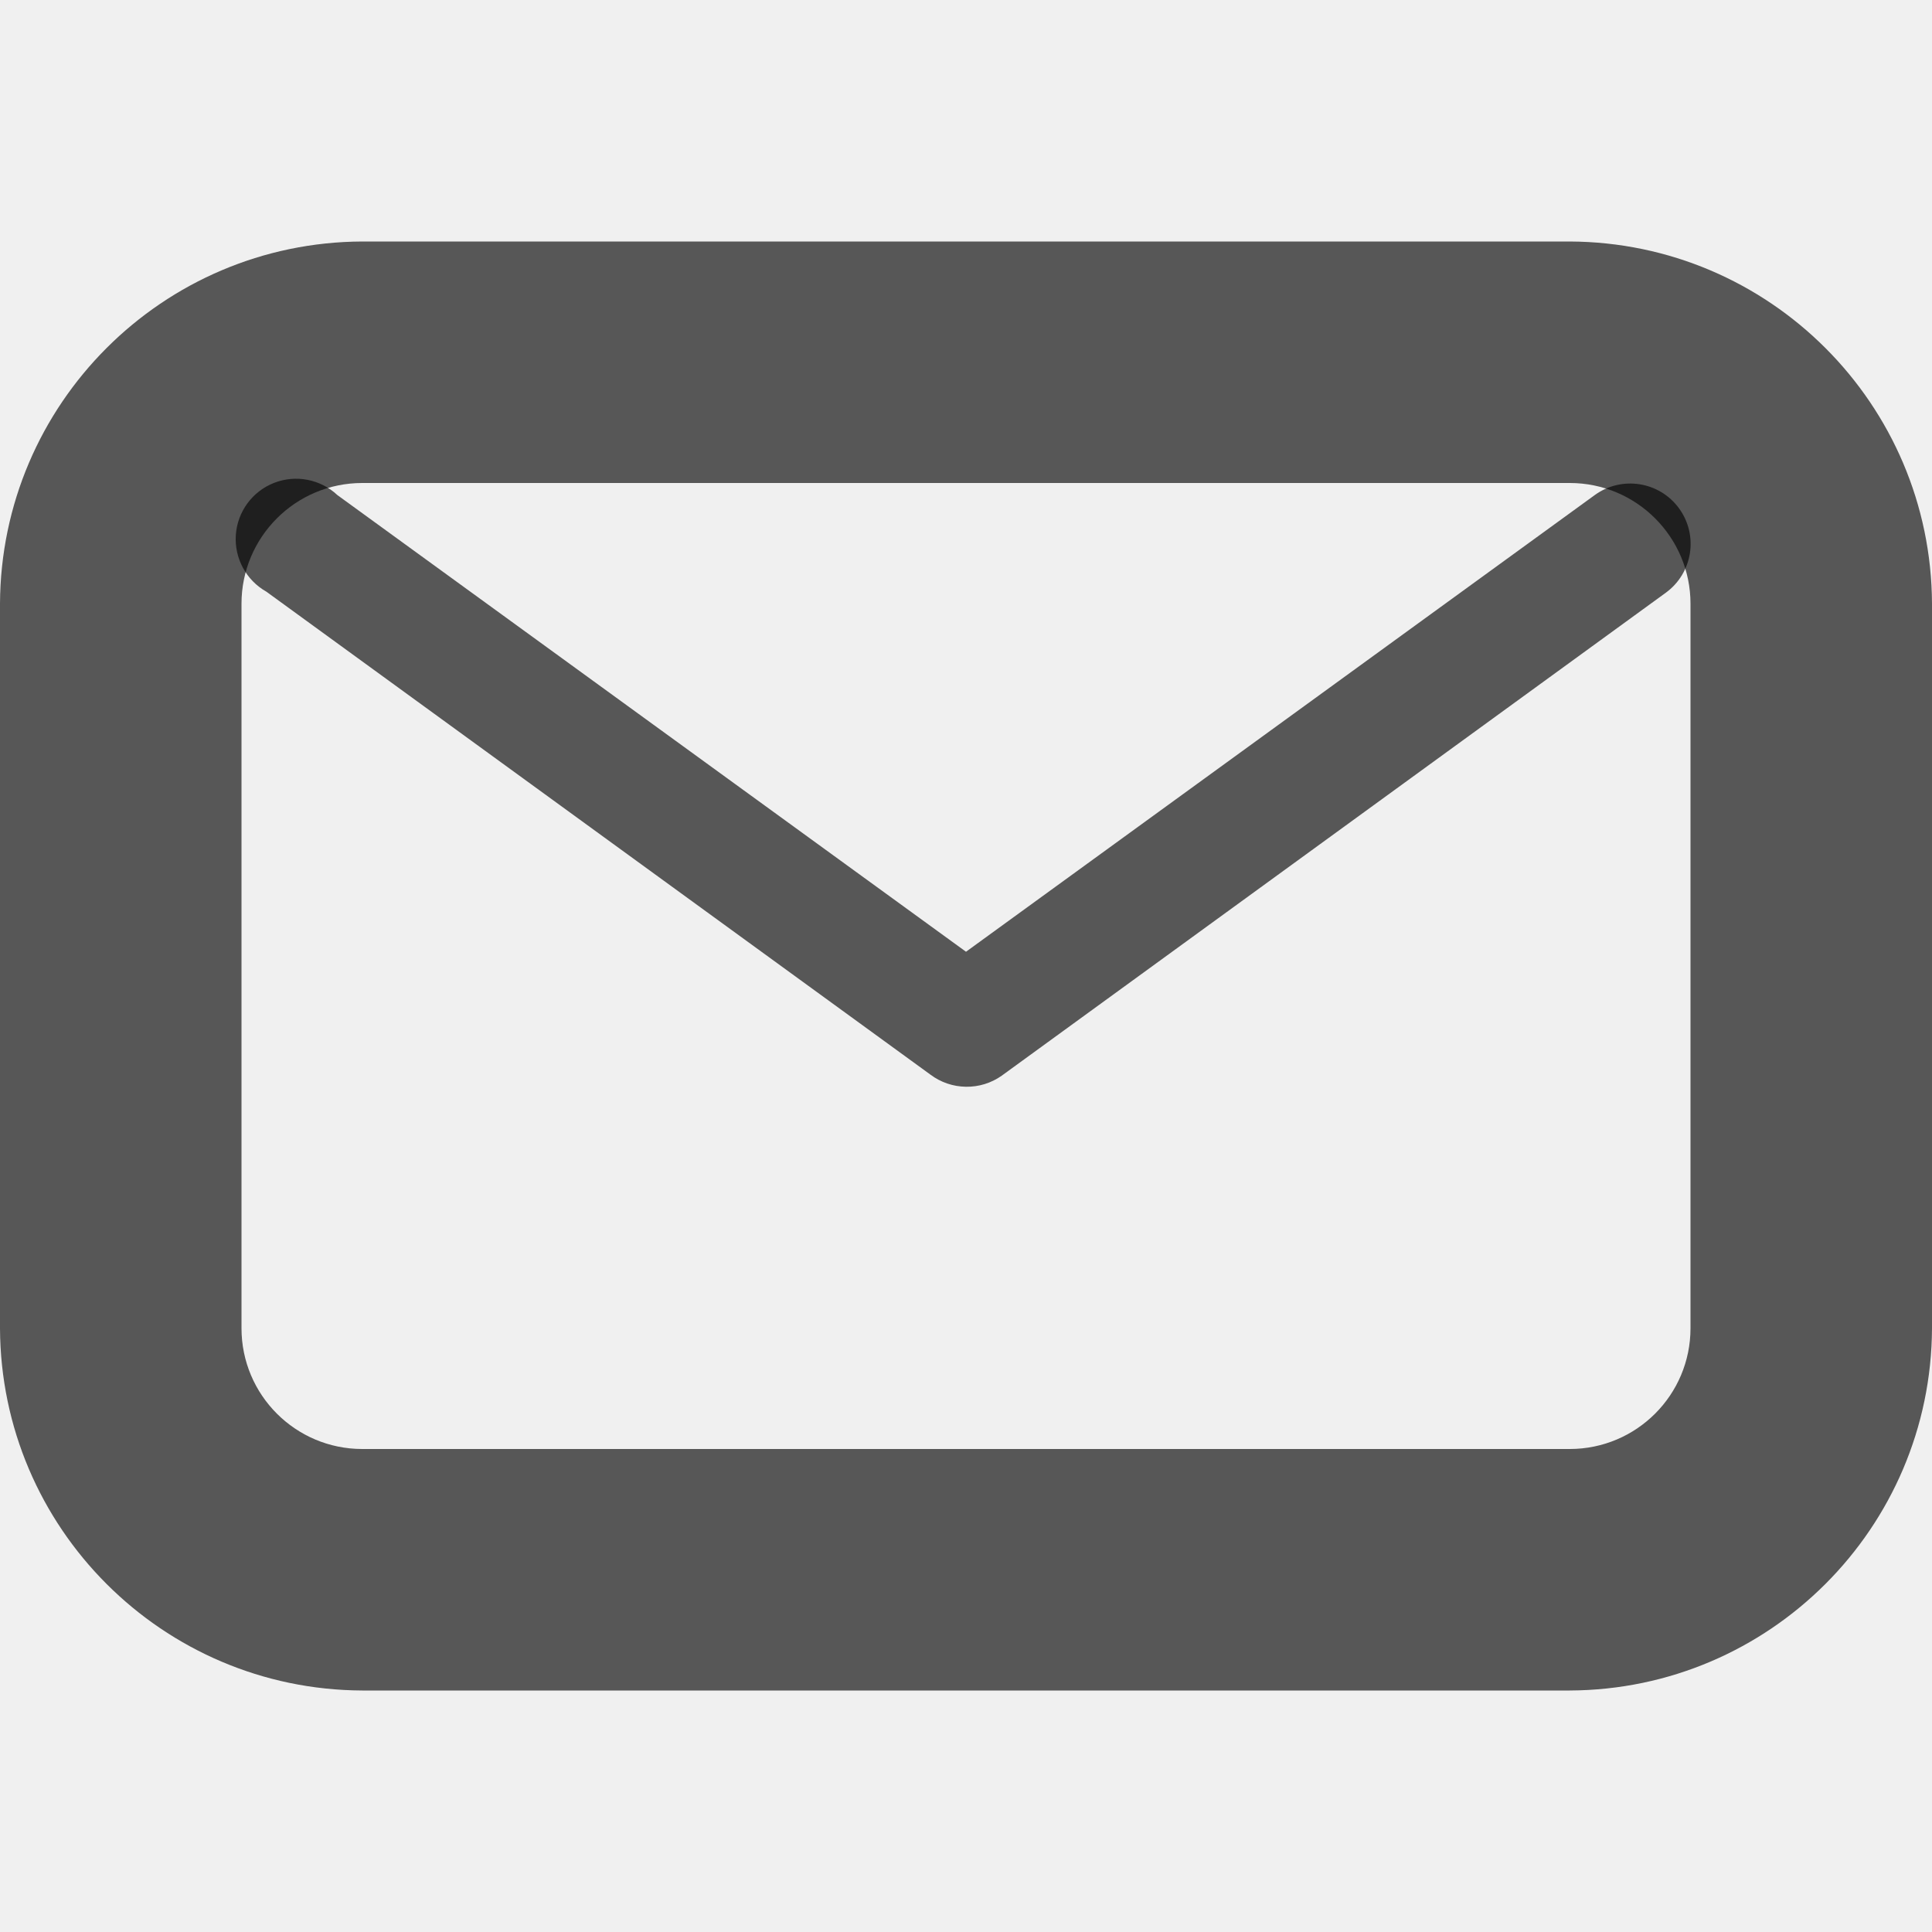
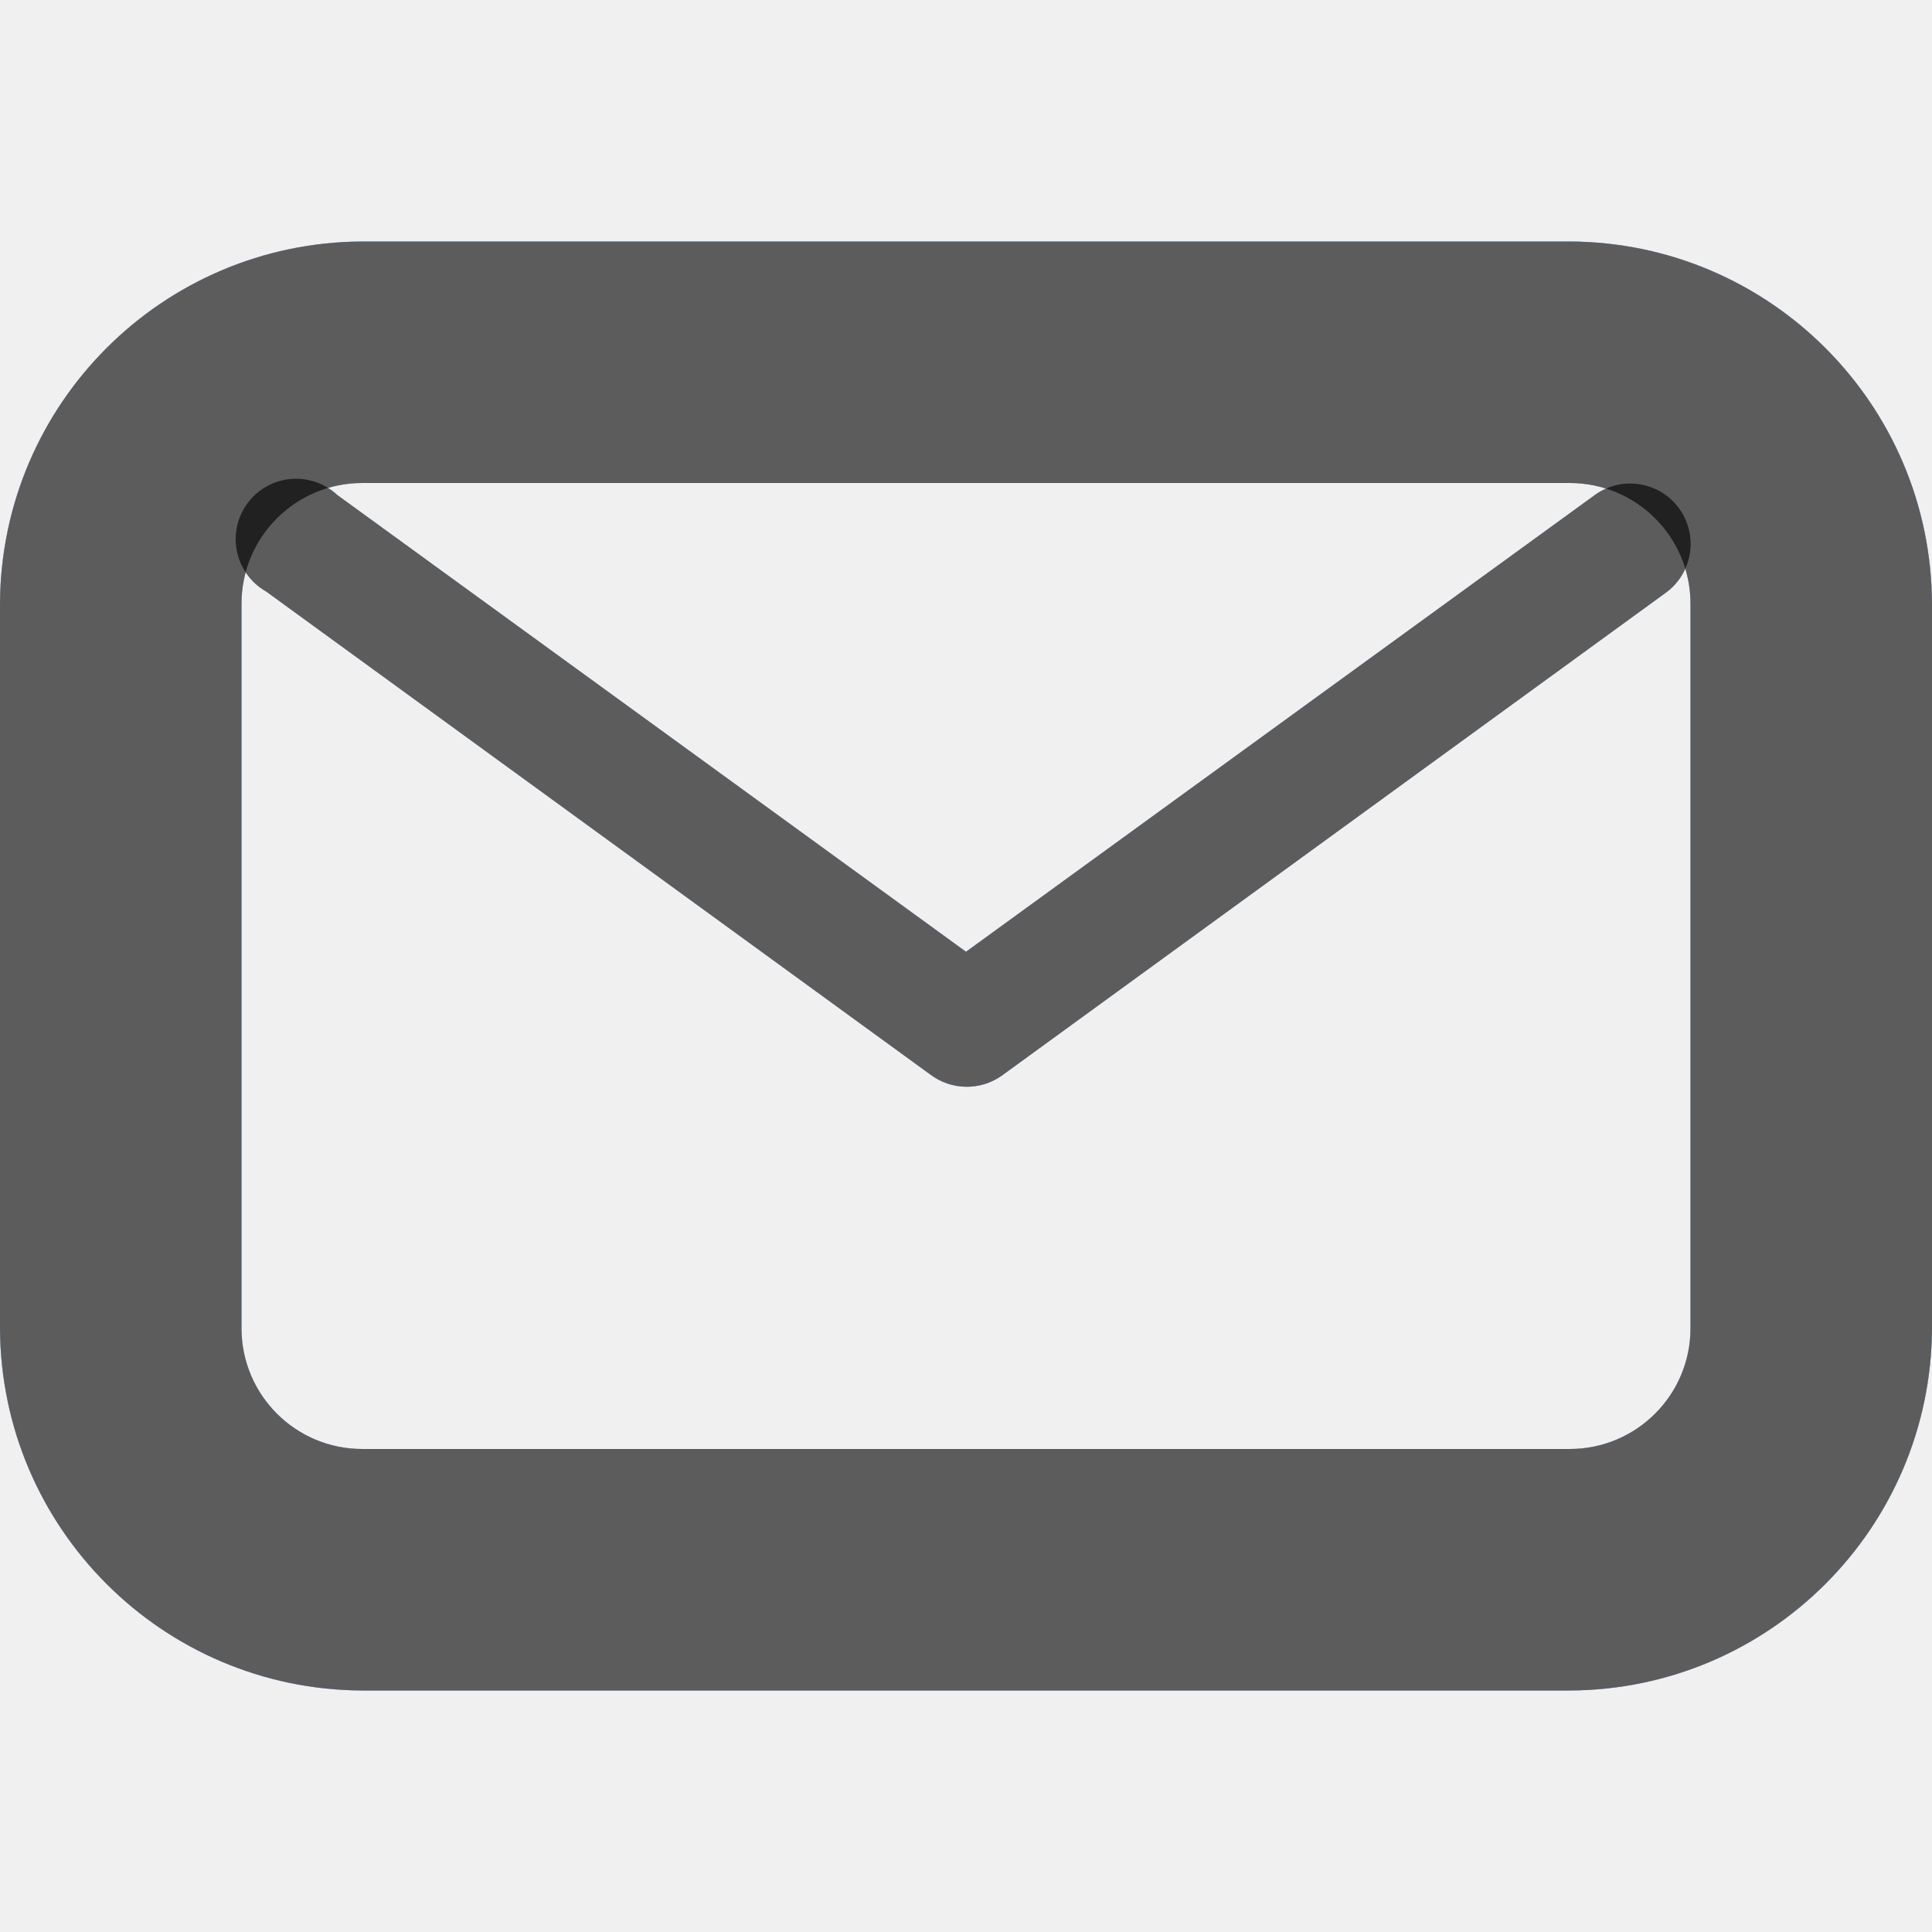
<svg xmlns="http://www.w3.org/2000/svg" width="16" height="16" viewBox="0 0 16 16">
  <style>
-     g {
-       fill: currentColor;
-       fill-opacity: 0.64;
-     }
-     
-     #brighttext:target + g {
-       fill: #ffffff;
-       fill-opacity: 1;
+     g:not(:target) {
+       display: none;
    }
  </style>
-   <g id="brighttext" />
-   <g>
-     <path d="M13 2H3a3.013 3.013 0 0 0-3 3v6a3.013 3.013 0 0 0 3 3h10a3.013 3.013 0 0 0 3-3V5a3.013 3.013 0 0 0-3-3zm1 9a1 1 0 0 1-1 1H3a1 1 0 0 1-1-1V5a1 1 0 0 1 1-1h10a1 1 0 0 1 1 1z" />
-     <path d="M8 9a.5.5 0 0 1-.294-.1l-5.5-4a.5.5 0 1 1 .588-.8L8 7.882 13.207 4.1a.5.5 0 0 1 .588.809l-5.5 4A.5.5 0 0 1 8 9z" />
+   <g id="highlight">
+     <path fill="#0a84ff" d="M13 2H3a3.013 3.013 0 0 0-3 3v6a3.013 3.013 0 0 0 3 3h10a3.013 3.013 0 0 0 3-3V5a3.013 3.013 0 0 0-3-3zm1 9a1 1 0 0 1-1 1H3a1 1 0 0 1-1-1V5a1 1 0 0 1 1-1h10a1 1 0 0 1 1 1z" />
+     <path fill="#0a84ff" d="M8 9a.5.5 0 0 1-.294-.1l-5.5-4a.5.5 0 1 1 .588-.8L8 7.882 13.207 4.1a.5.5 0 0 1 .588.809l-5.5 4A.5.5 0 0 1 8 9z" />
+   </g>
+   <g id="brighttext">
+     <path fill="#fff" d="M13 2H3a3.013 3.013 0 0 0-3 3v6a3.013 3.013 0 0 0 3 3h10a3.013 3.013 0 0 0 3-3V5a3.013 3.013 0 0 0-3-3zm1 9a1 1 0 0 1-1 1H3a1 1 0 0 1-1-1V5a1 1 0 0 1 1-1h10a1 1 0 0 1 1 1z" />
+     <path fill="#fff" d="M8 9a.5.5 0 0 1-.294-.1l-5.5-4a.5.5 0 1 1 .588-.8L8 7.882 13.207 4.1a.5.5 0 0 1 .588.809l-5.5 4A.5.5 0 0 1 8 9z" />
+   </g>
+   <g id="icon">
+     <path fill="currentColor" fill-opacity="0.64" d="M13 2H3a3.013 3.013 0 0 0-3 3v6a3.013 3.013 0 0 0 3 3h10a3.013 3.013 0 0 0 3-3V5a3.013 3.013 0 0 0-3-3zm1 9a1 1 0 0 1-1 1H3a1 1 0 0 1-1-1V5a1 1 0 0 1 1-1h10a1 1 0 0 1 1 1z" />
+     <path fill="currentColor" fill-opacity="0.64" d="M8 9a.5.5 0 0 1-.294-.1l-5.5-4a.5.5 0 1 1 .588-.8L8 7.882 13.207 4.1a.5.5 0 0 1 .588.809l-5.5 4A.5.5 0 0 1 8 9z" />
  </g>
</svg>
